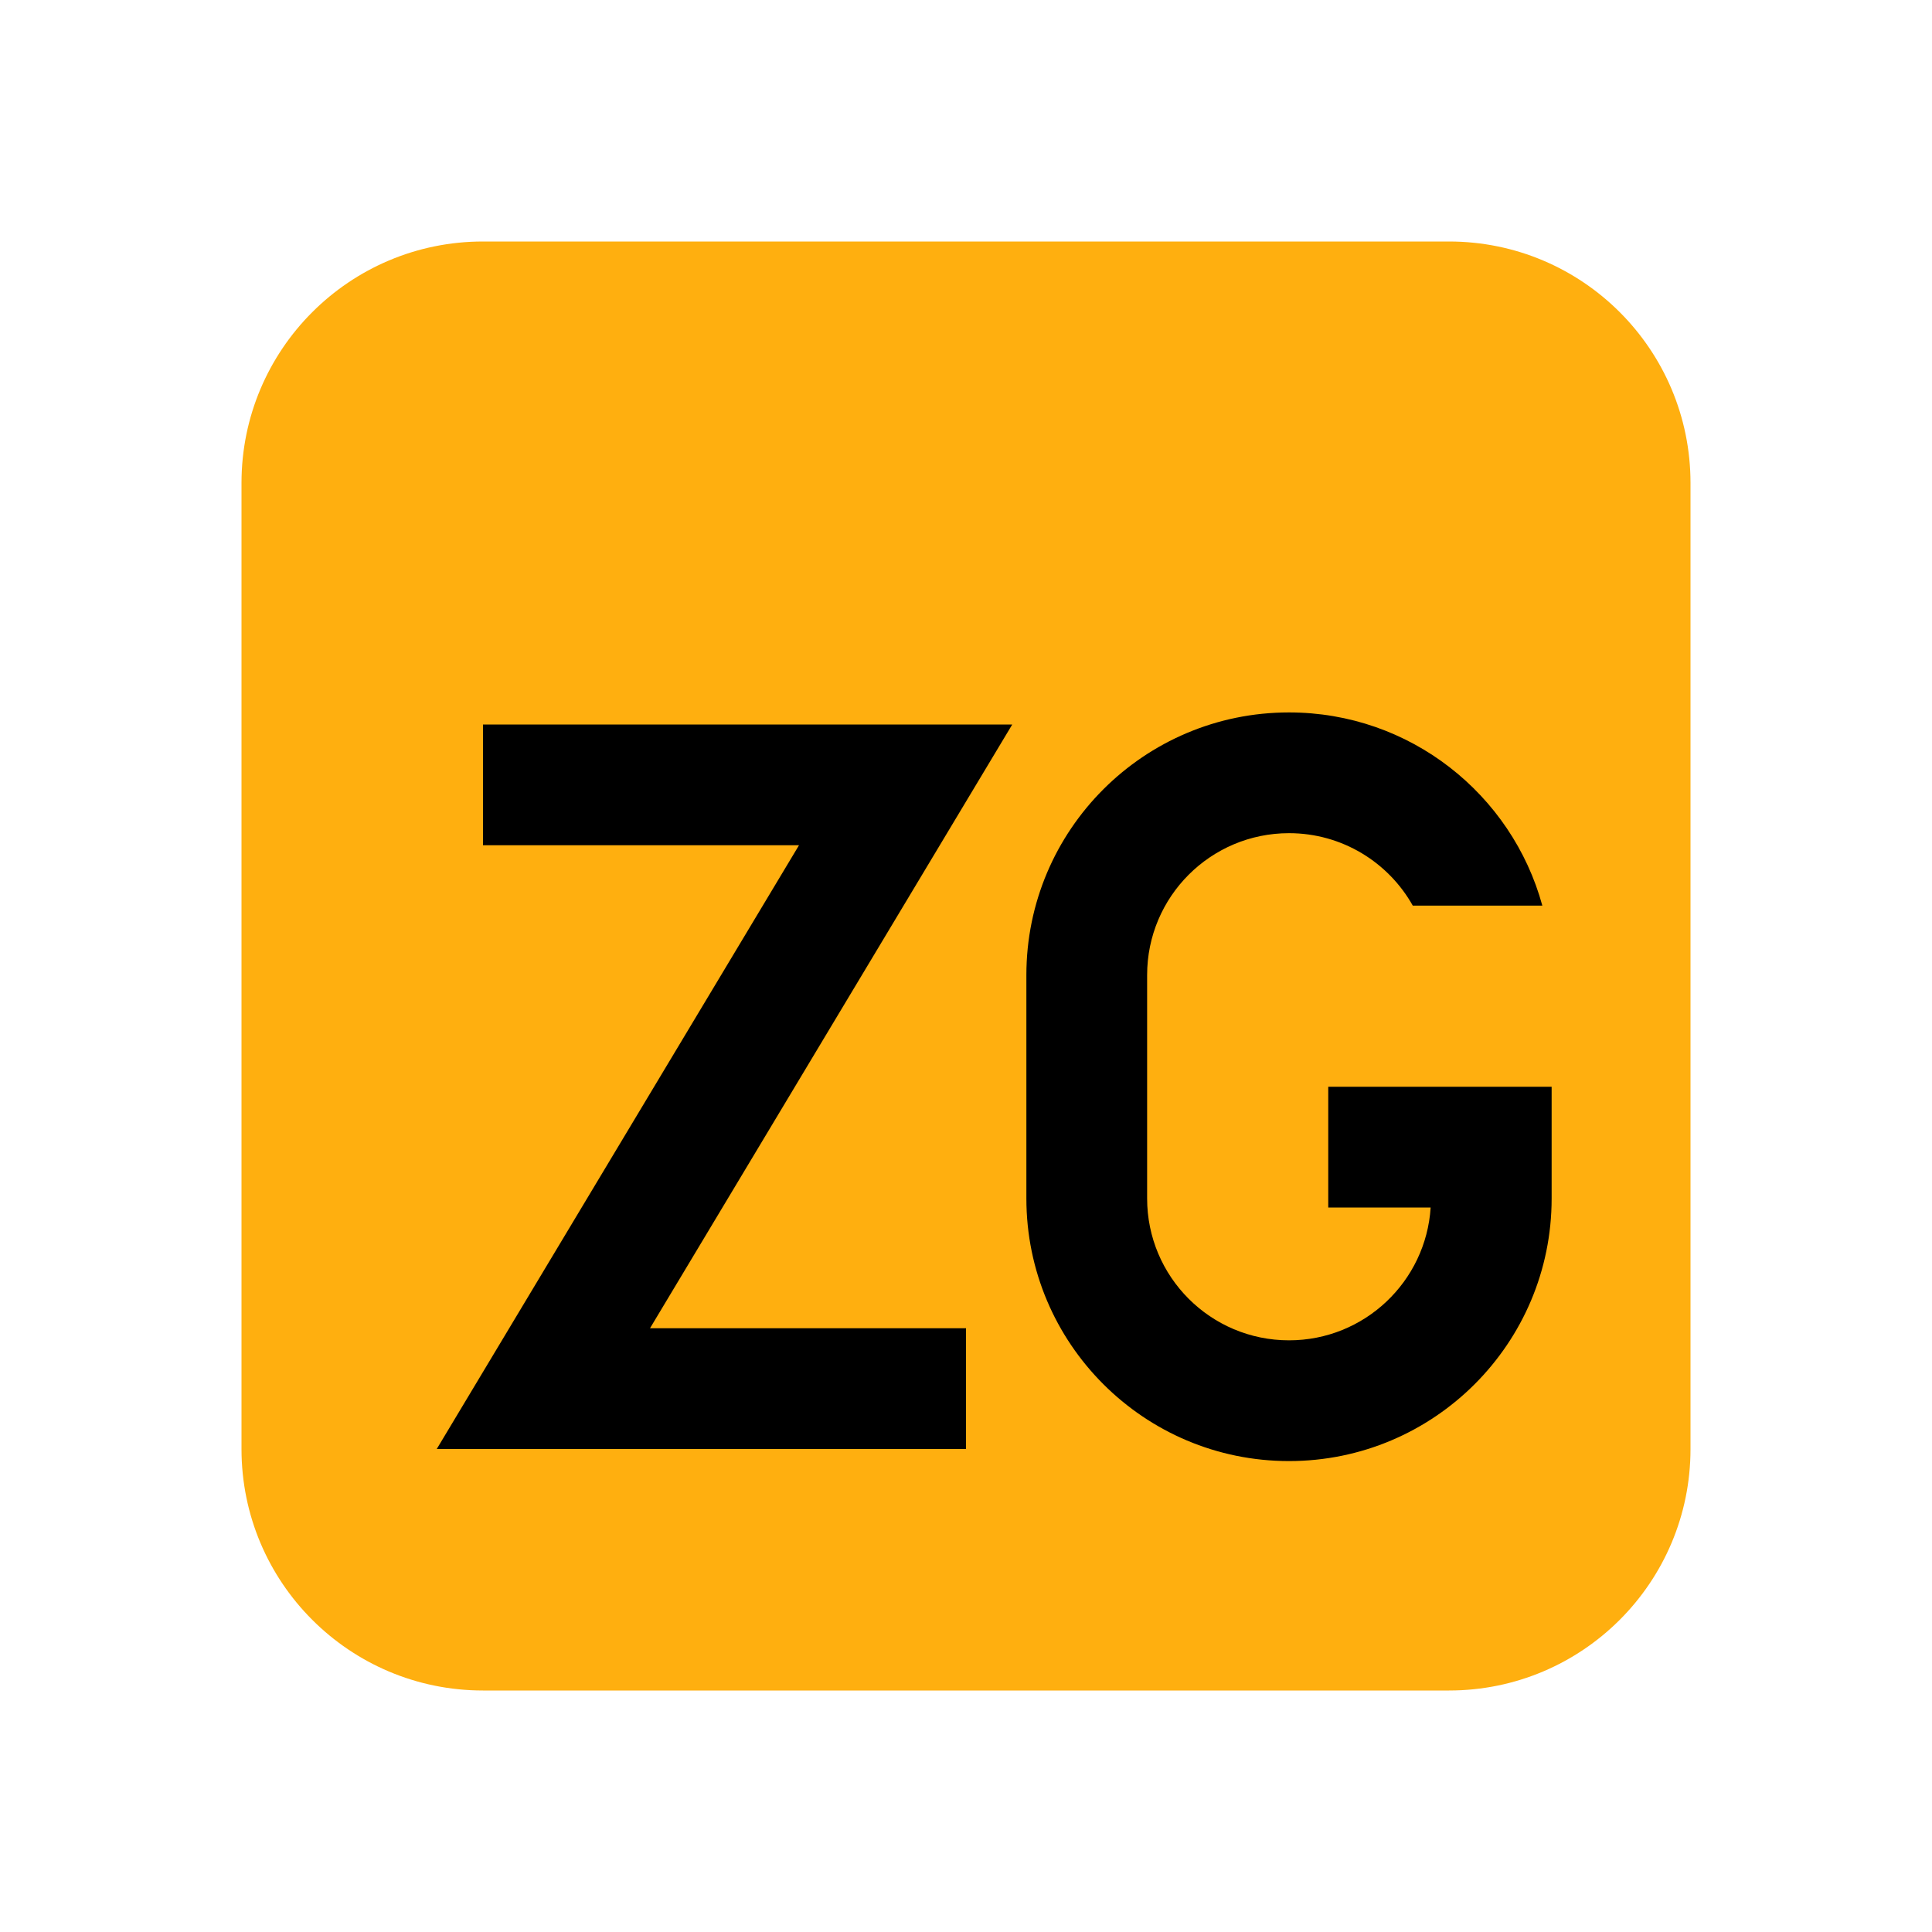
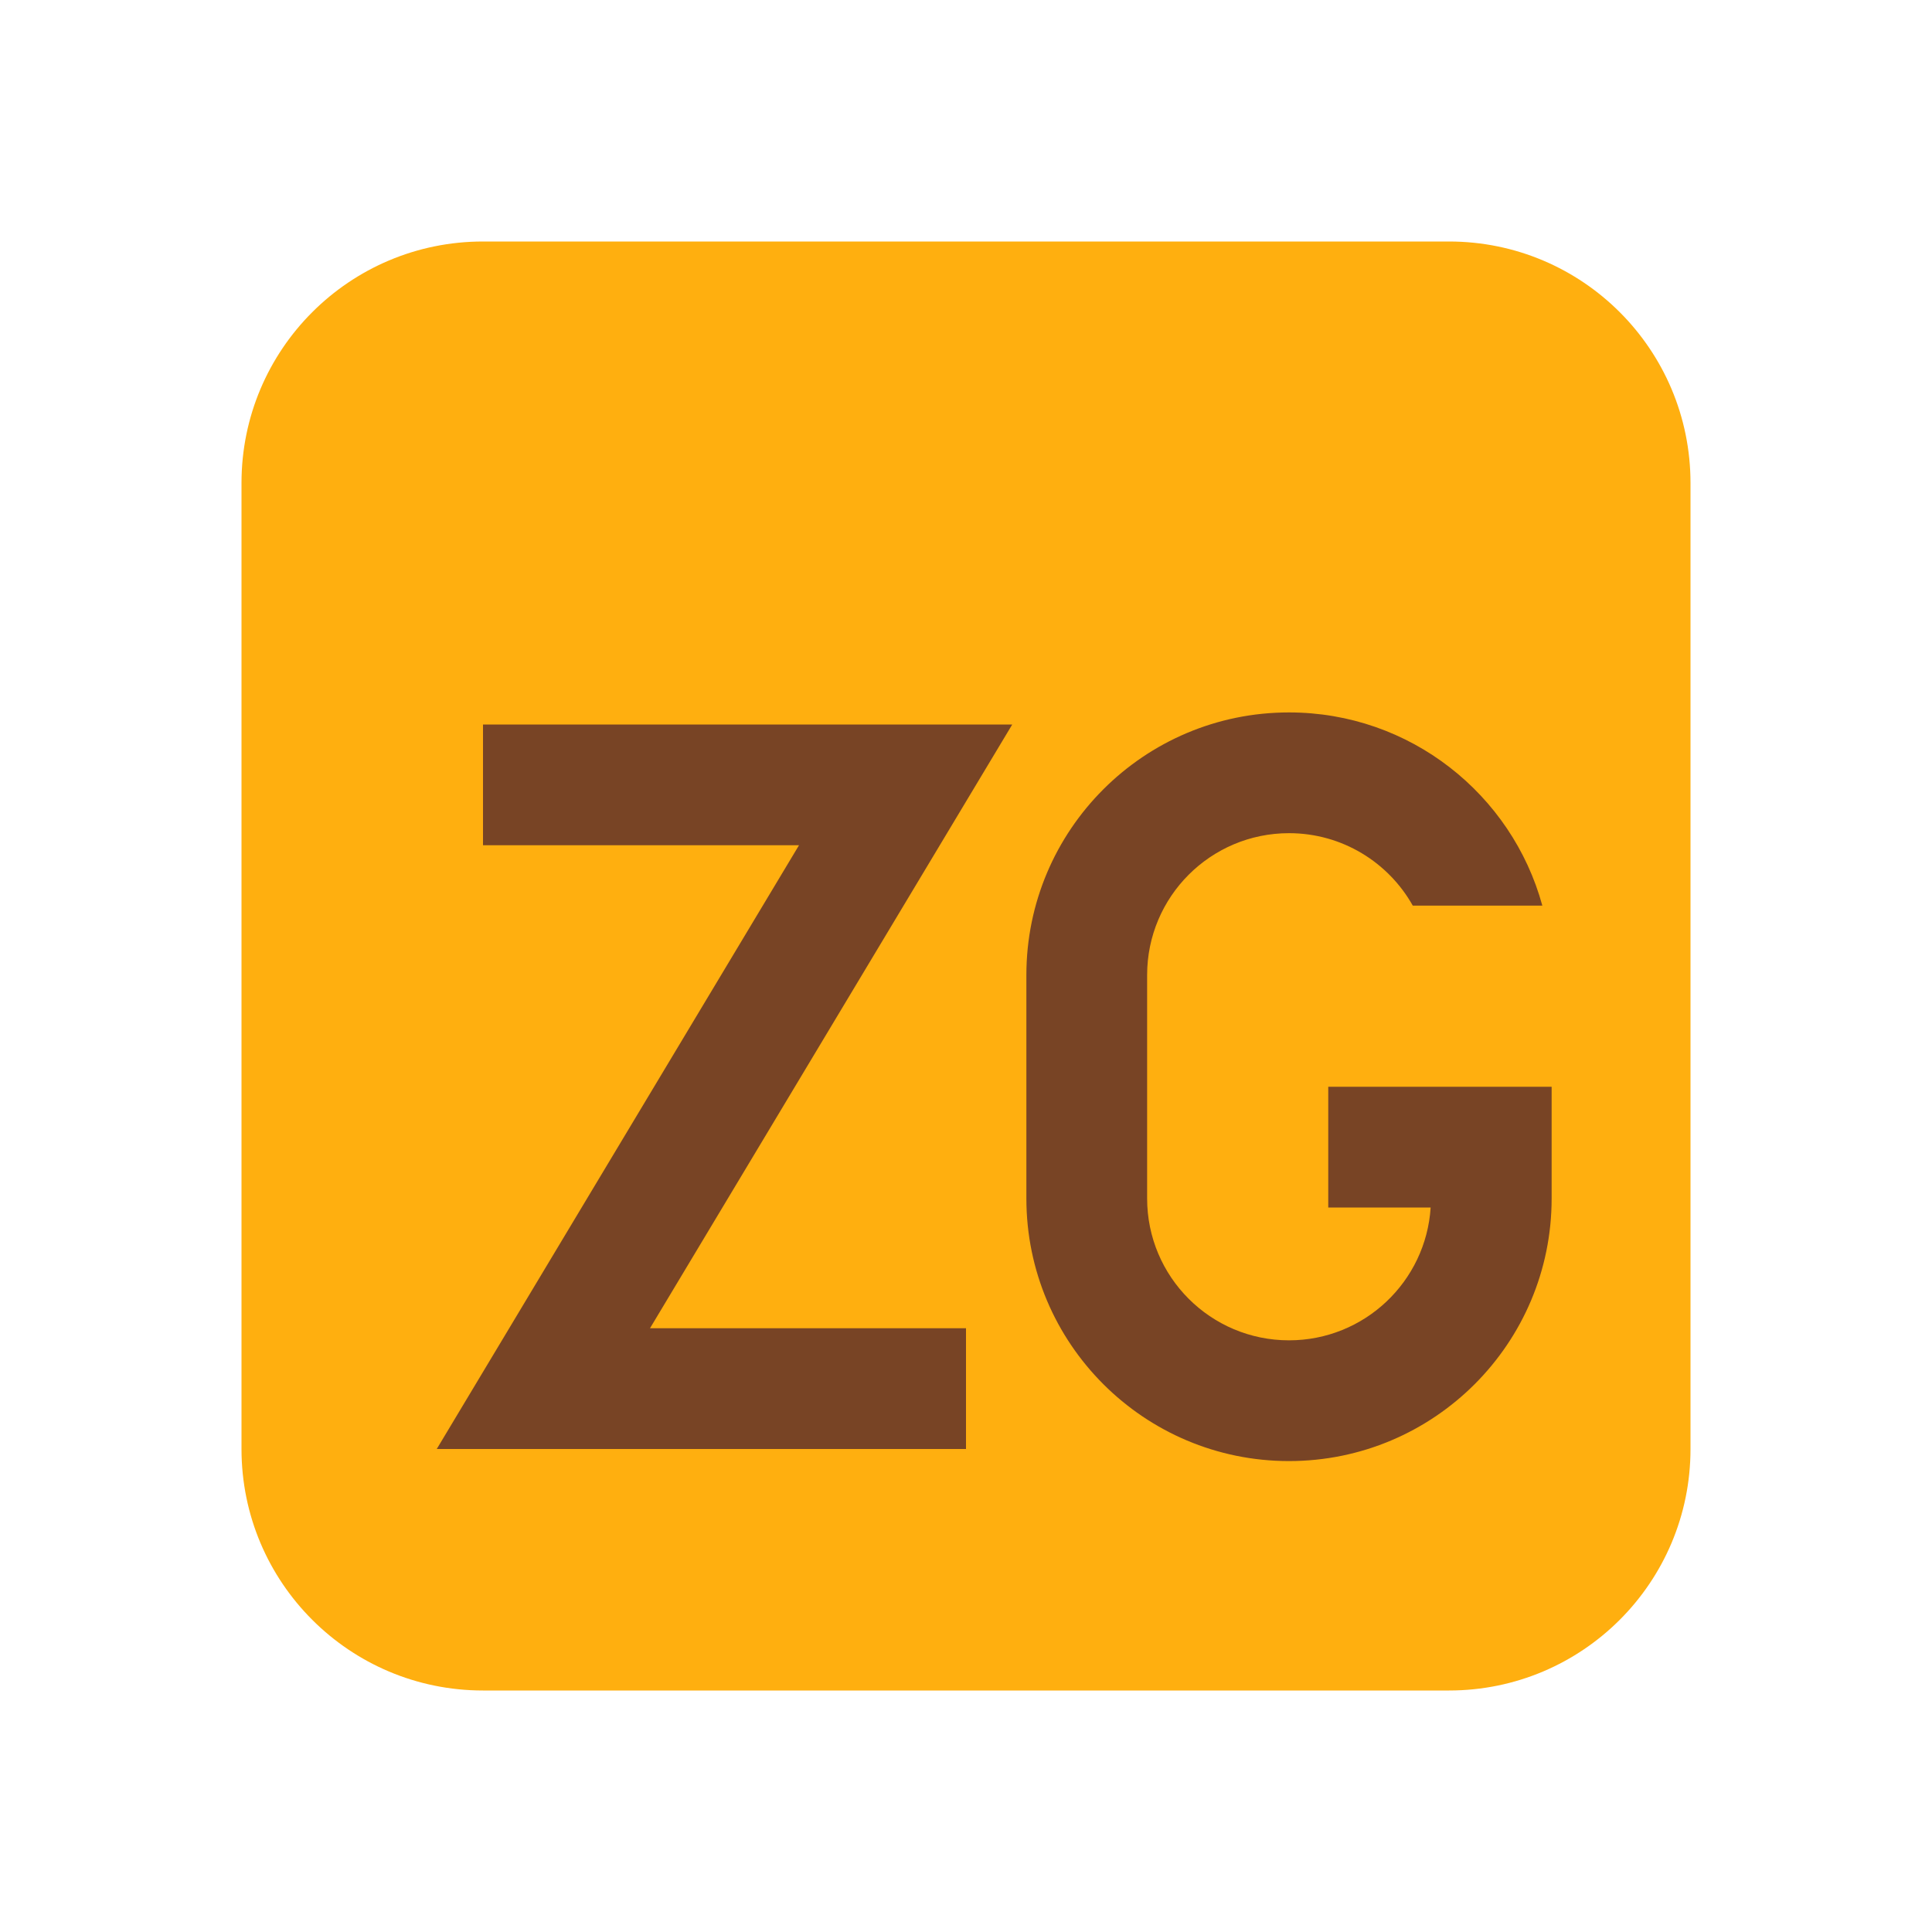
<svg xmlns="http://www.w3.org/2000/svg" width="16" height="16" viewBox="0 0 16 16" fill="none">
  <path d="M14 4C14 2.895 13.105 2 12 2H4C2.895 2 2 2.895 2 4V12C2 13.105 2.895 14 4 14H12C13.105 14 14 13.105 14 12V4Z" fill="#FFAF0F" />
-   <path fill-rule="evenodd" clip-rule="evenodd" d="M6.617 7H4V6H8.383L5.383 11H8V12H3.617L6.617 7Z" fill="black" />
-   <path d="M10.675 11.1C11.299 11.1 11.809 10.614 11.848 10H11V9H12.85V9.925C12.85 11.126 11.876 12.1 10.675 12.1C9.474 12.1 8.5 11.126 8.5 9.925V8.075C8.5 6.874 9.474 5.9 10.675 5.9C11.677 5.9 12.521 6.578 12.773 7.5H11.7C11.499 7.142 11.115 6.9 10.675 6.9C10.026 6.9 9.5 7.426 9.5 8.075V9.925C9.5 10.574 10.026 11.1 10.675 11.1Z" fill="black" />
+   <path fill-rule="evenodd" clip-rule="evenodd" d="M6.617 7H4V6H8.383L5.383 11H8V12H3.617L6.617 7Z" fill="#784425" />
+   <path d="M10.675 11.1C11.299 11.1 11.809 10.614 11.848 10H11V9H12.85V9.925C12.85 11.126 11.876 12.1 10.675 12.1C9.474 12.1 8.5 11.126 8.5 9.925V8.075C8.5 6.874 9.474 5.9 10.675 5.9C11.677 5.9 12.521 6.578 12.773 7.5H11.7C11.499 7.142 11.115 6.9 10.675 6.9C10.026 6.9 9.5 7.426 9.5 8.075V9.925C9.5 10.574 10.026 11.1 10.675 11.1Z" fill="#784425" />
</svg>
